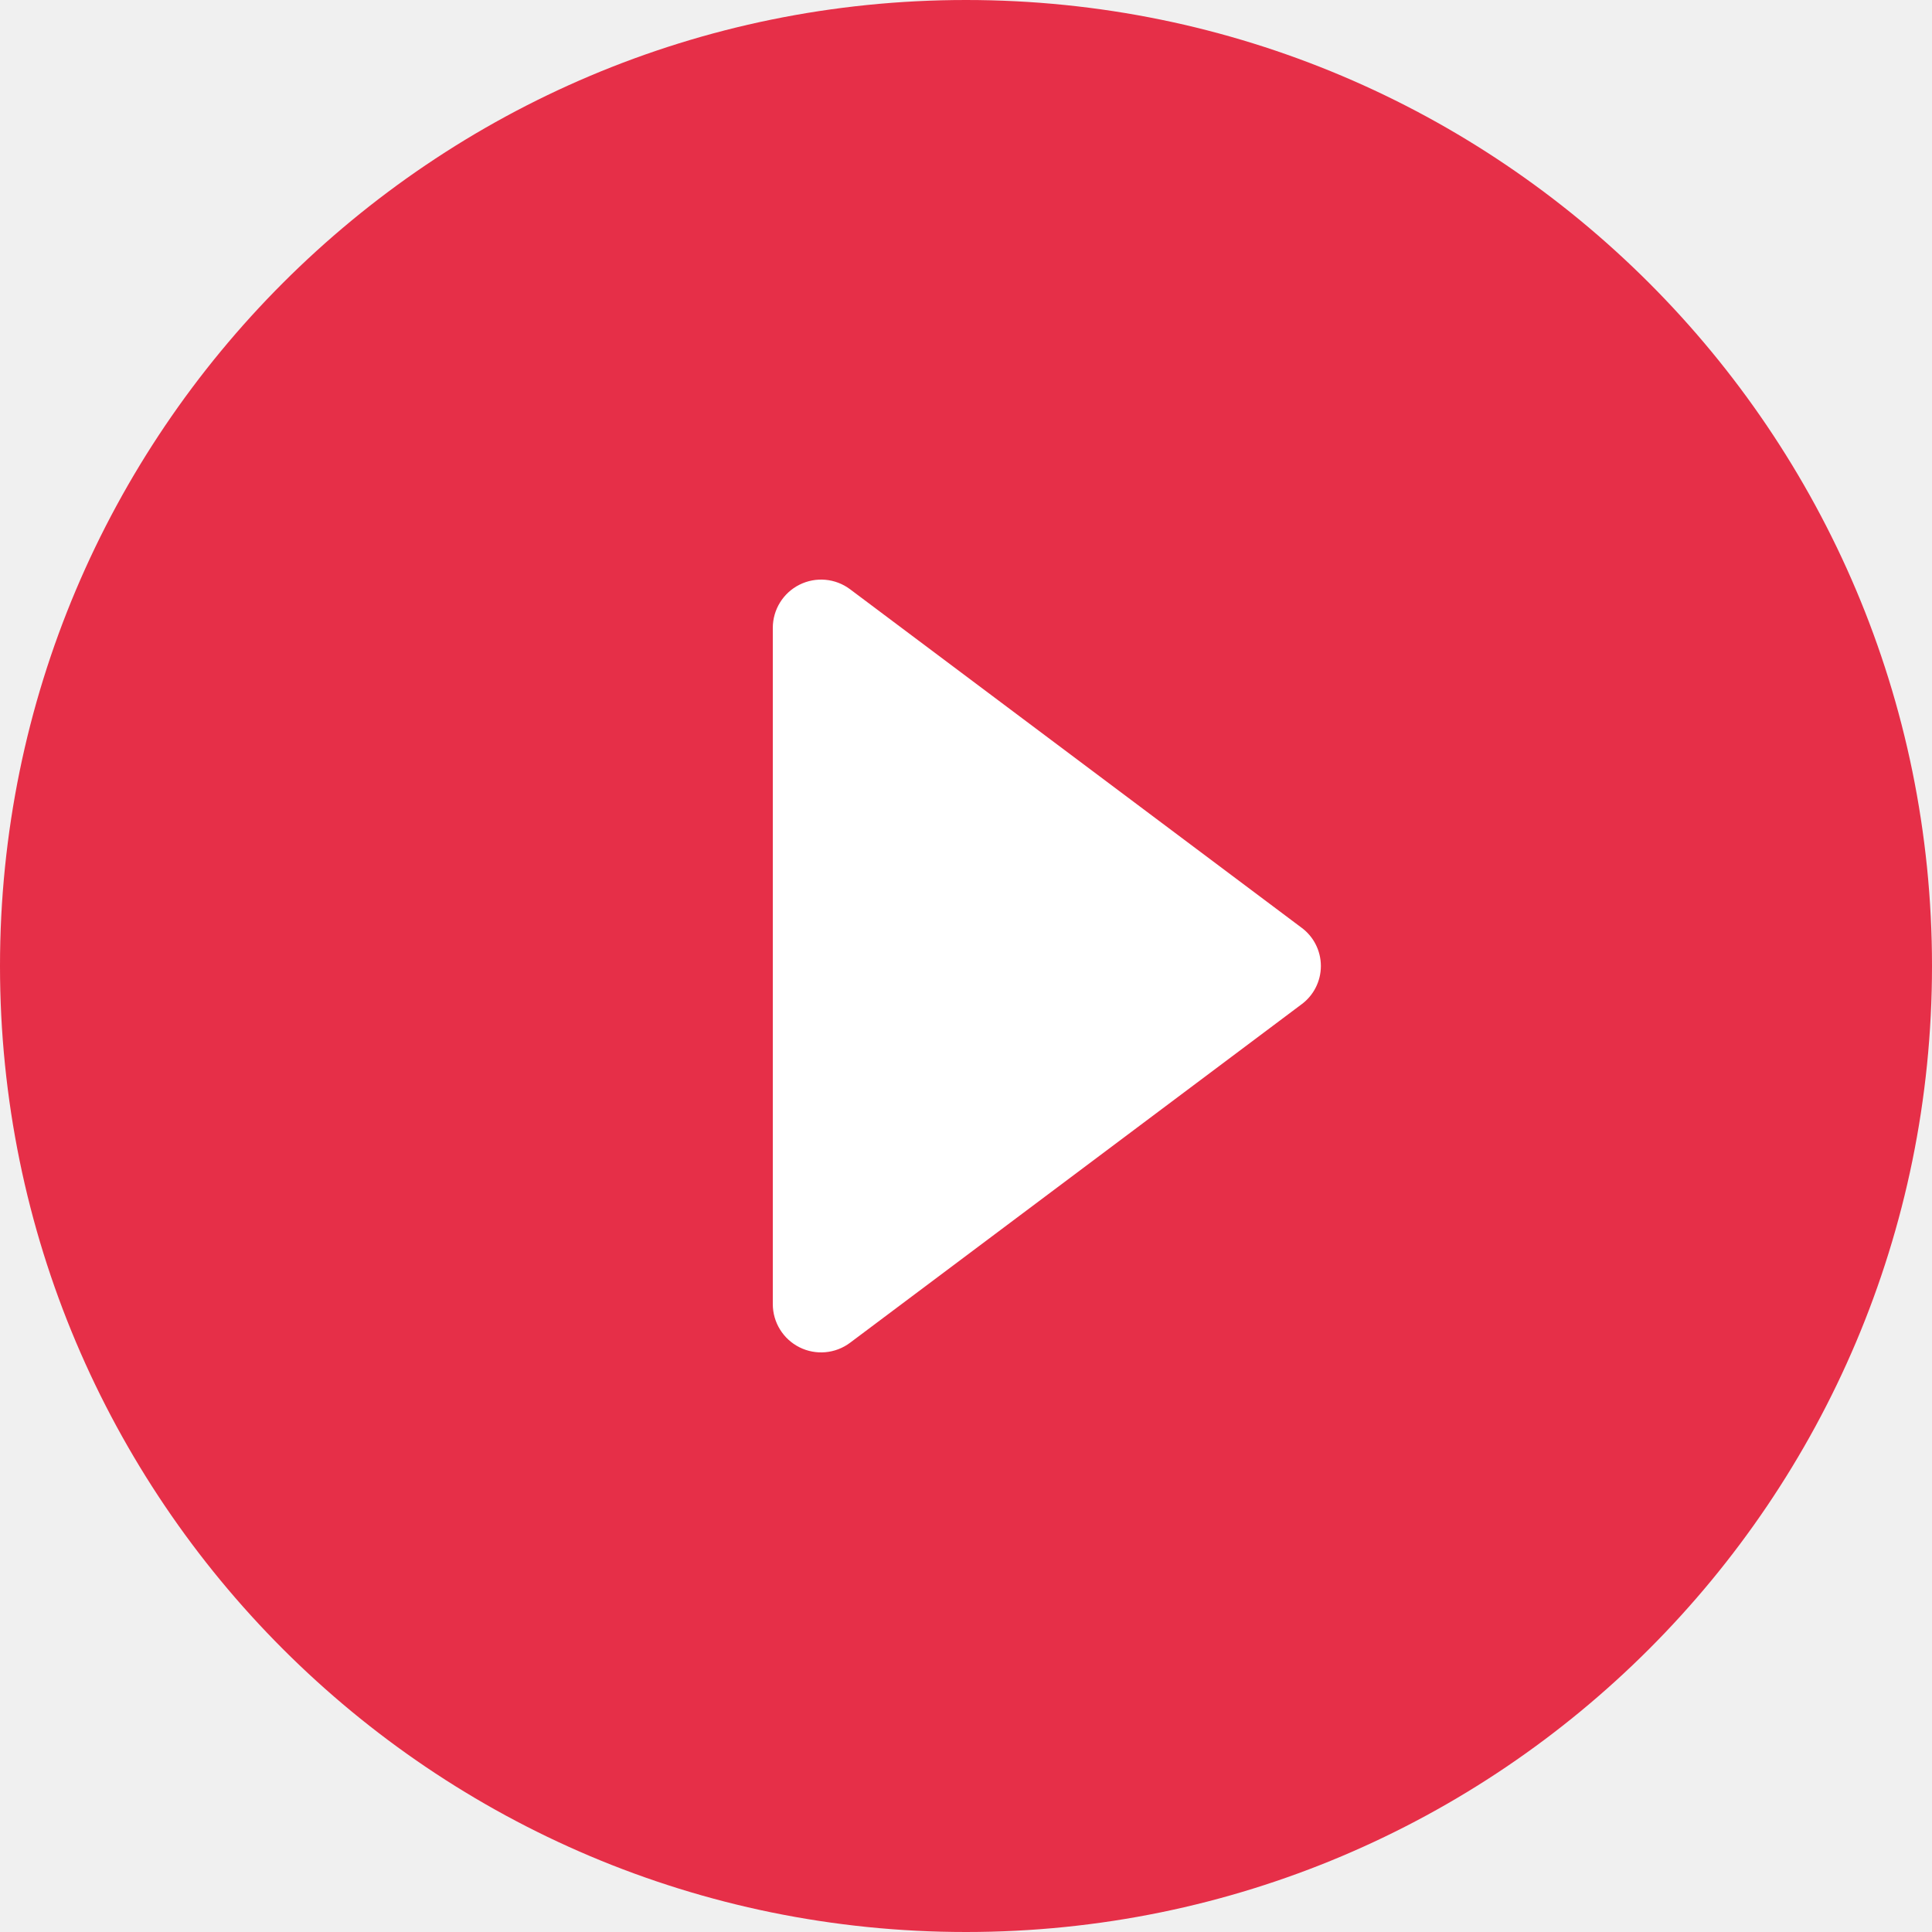
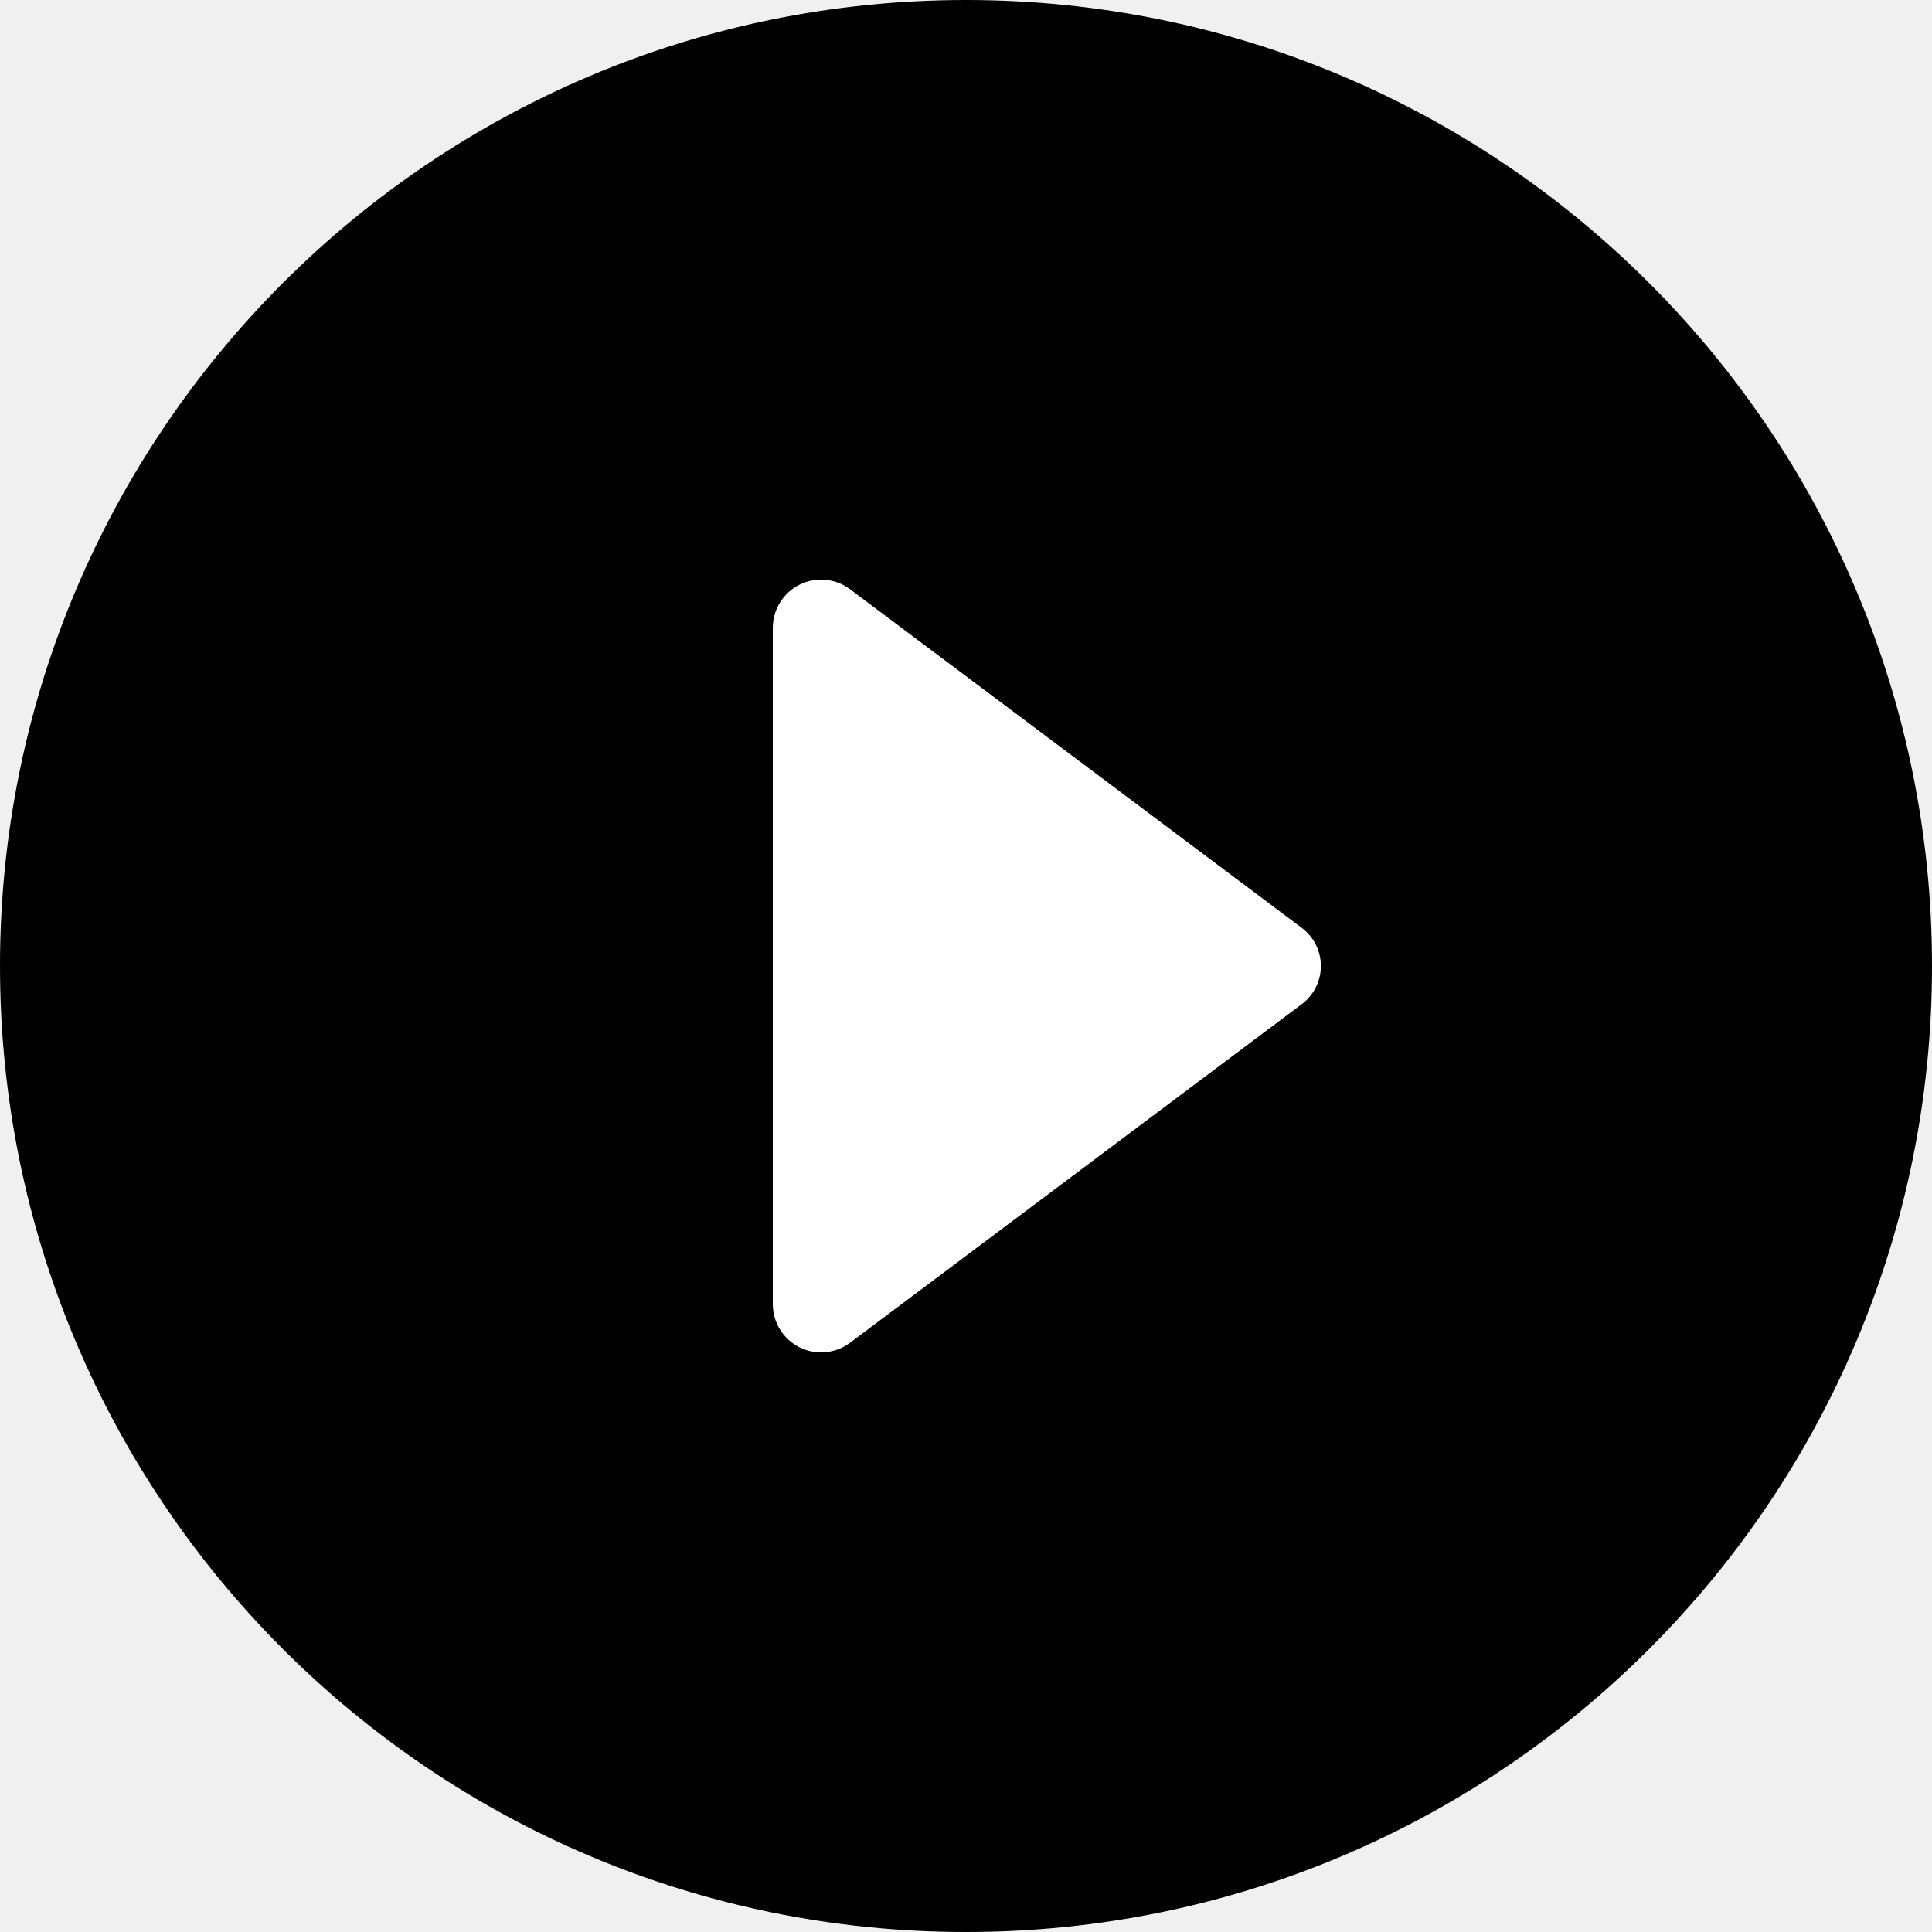
<svg xmlns="http://www.w3.org/2000/svg" id="Layer_1" data-name="Layer 1" viewBox="0 0 58 58">
  <defs>
-     <style>.cls-1{fill:#e62f48;}.cls-2{fill:#fff;}</style>
+     <style>
+          
+ 
+             .cls-2 {
+                 fill: #fff;
+             }
+         </style>
  </defs>
  <path class="cls-1" d="M29,0A29,29,0,1,0,58,29,29,29,0,0,0,29,0Z" />
  <path class="cls-2" d="M23.2,39.15V18.85a1.45,1.45,0,0,1,2.32-1.16L39.06,27.84a1.43,1.43,0,0,1,0,2.32L25.52,40.31A1.45,1.45,0,0,1,23.2,39.15Z" />
</svg>
